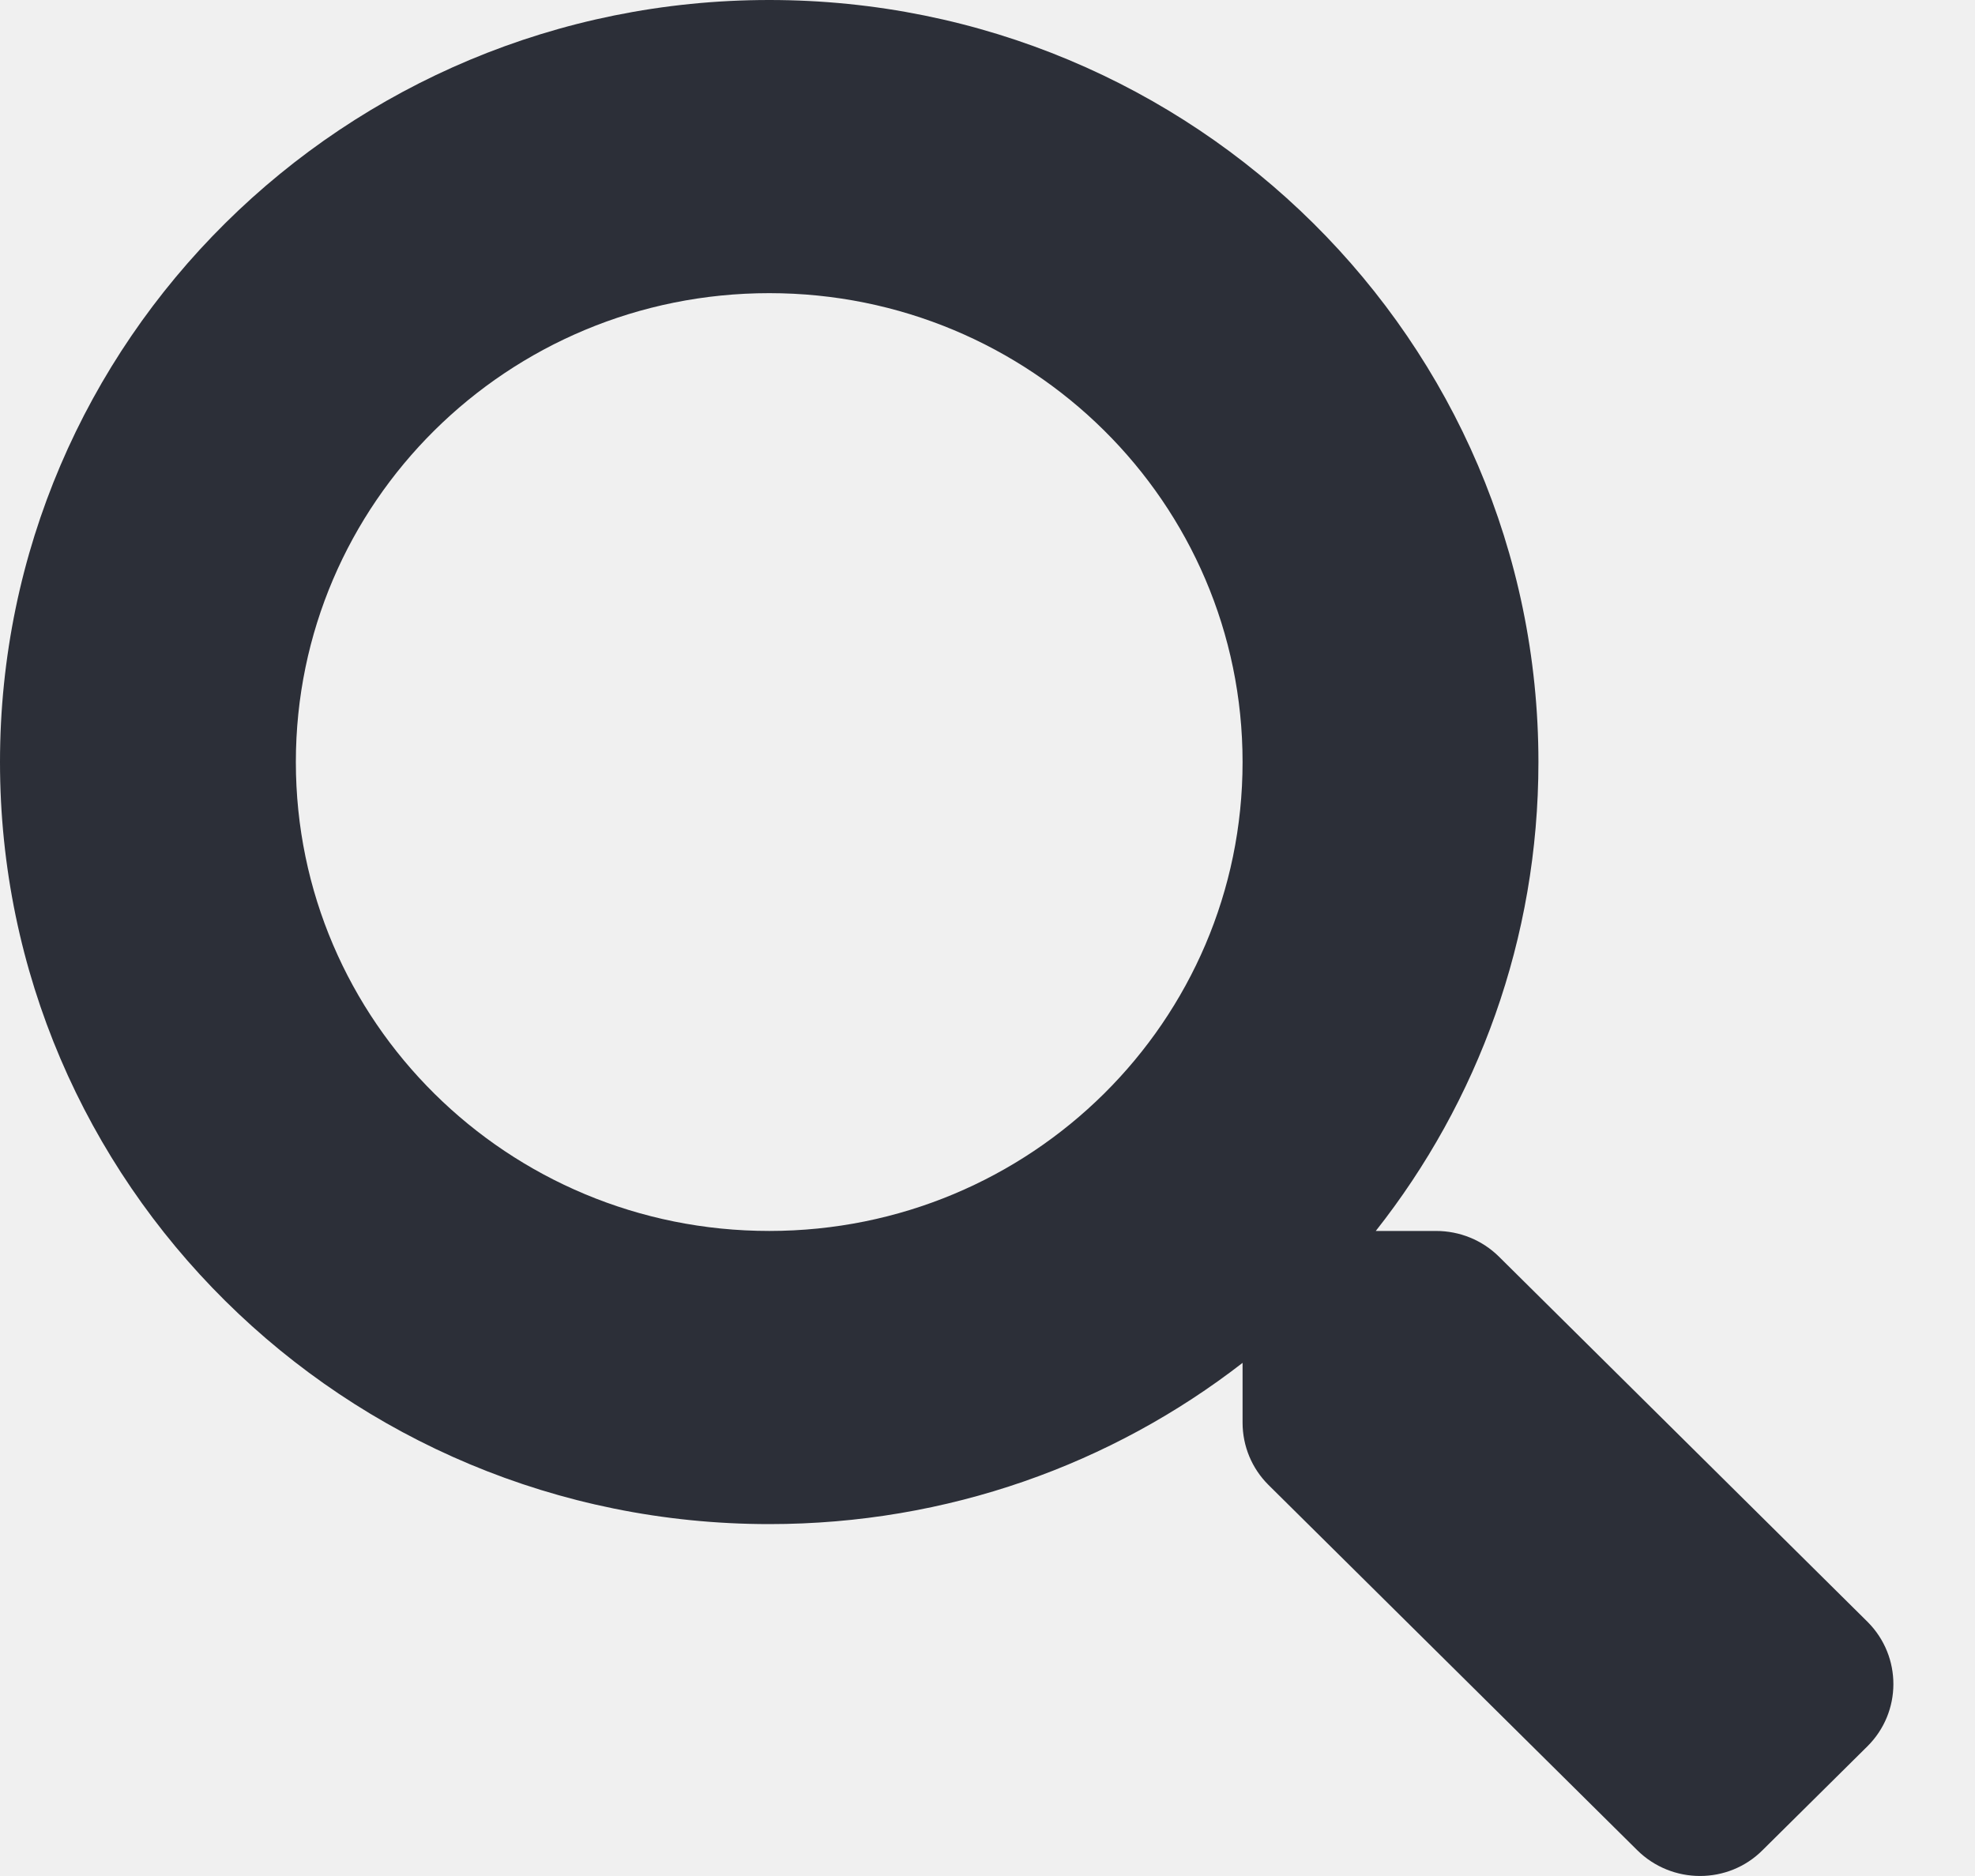
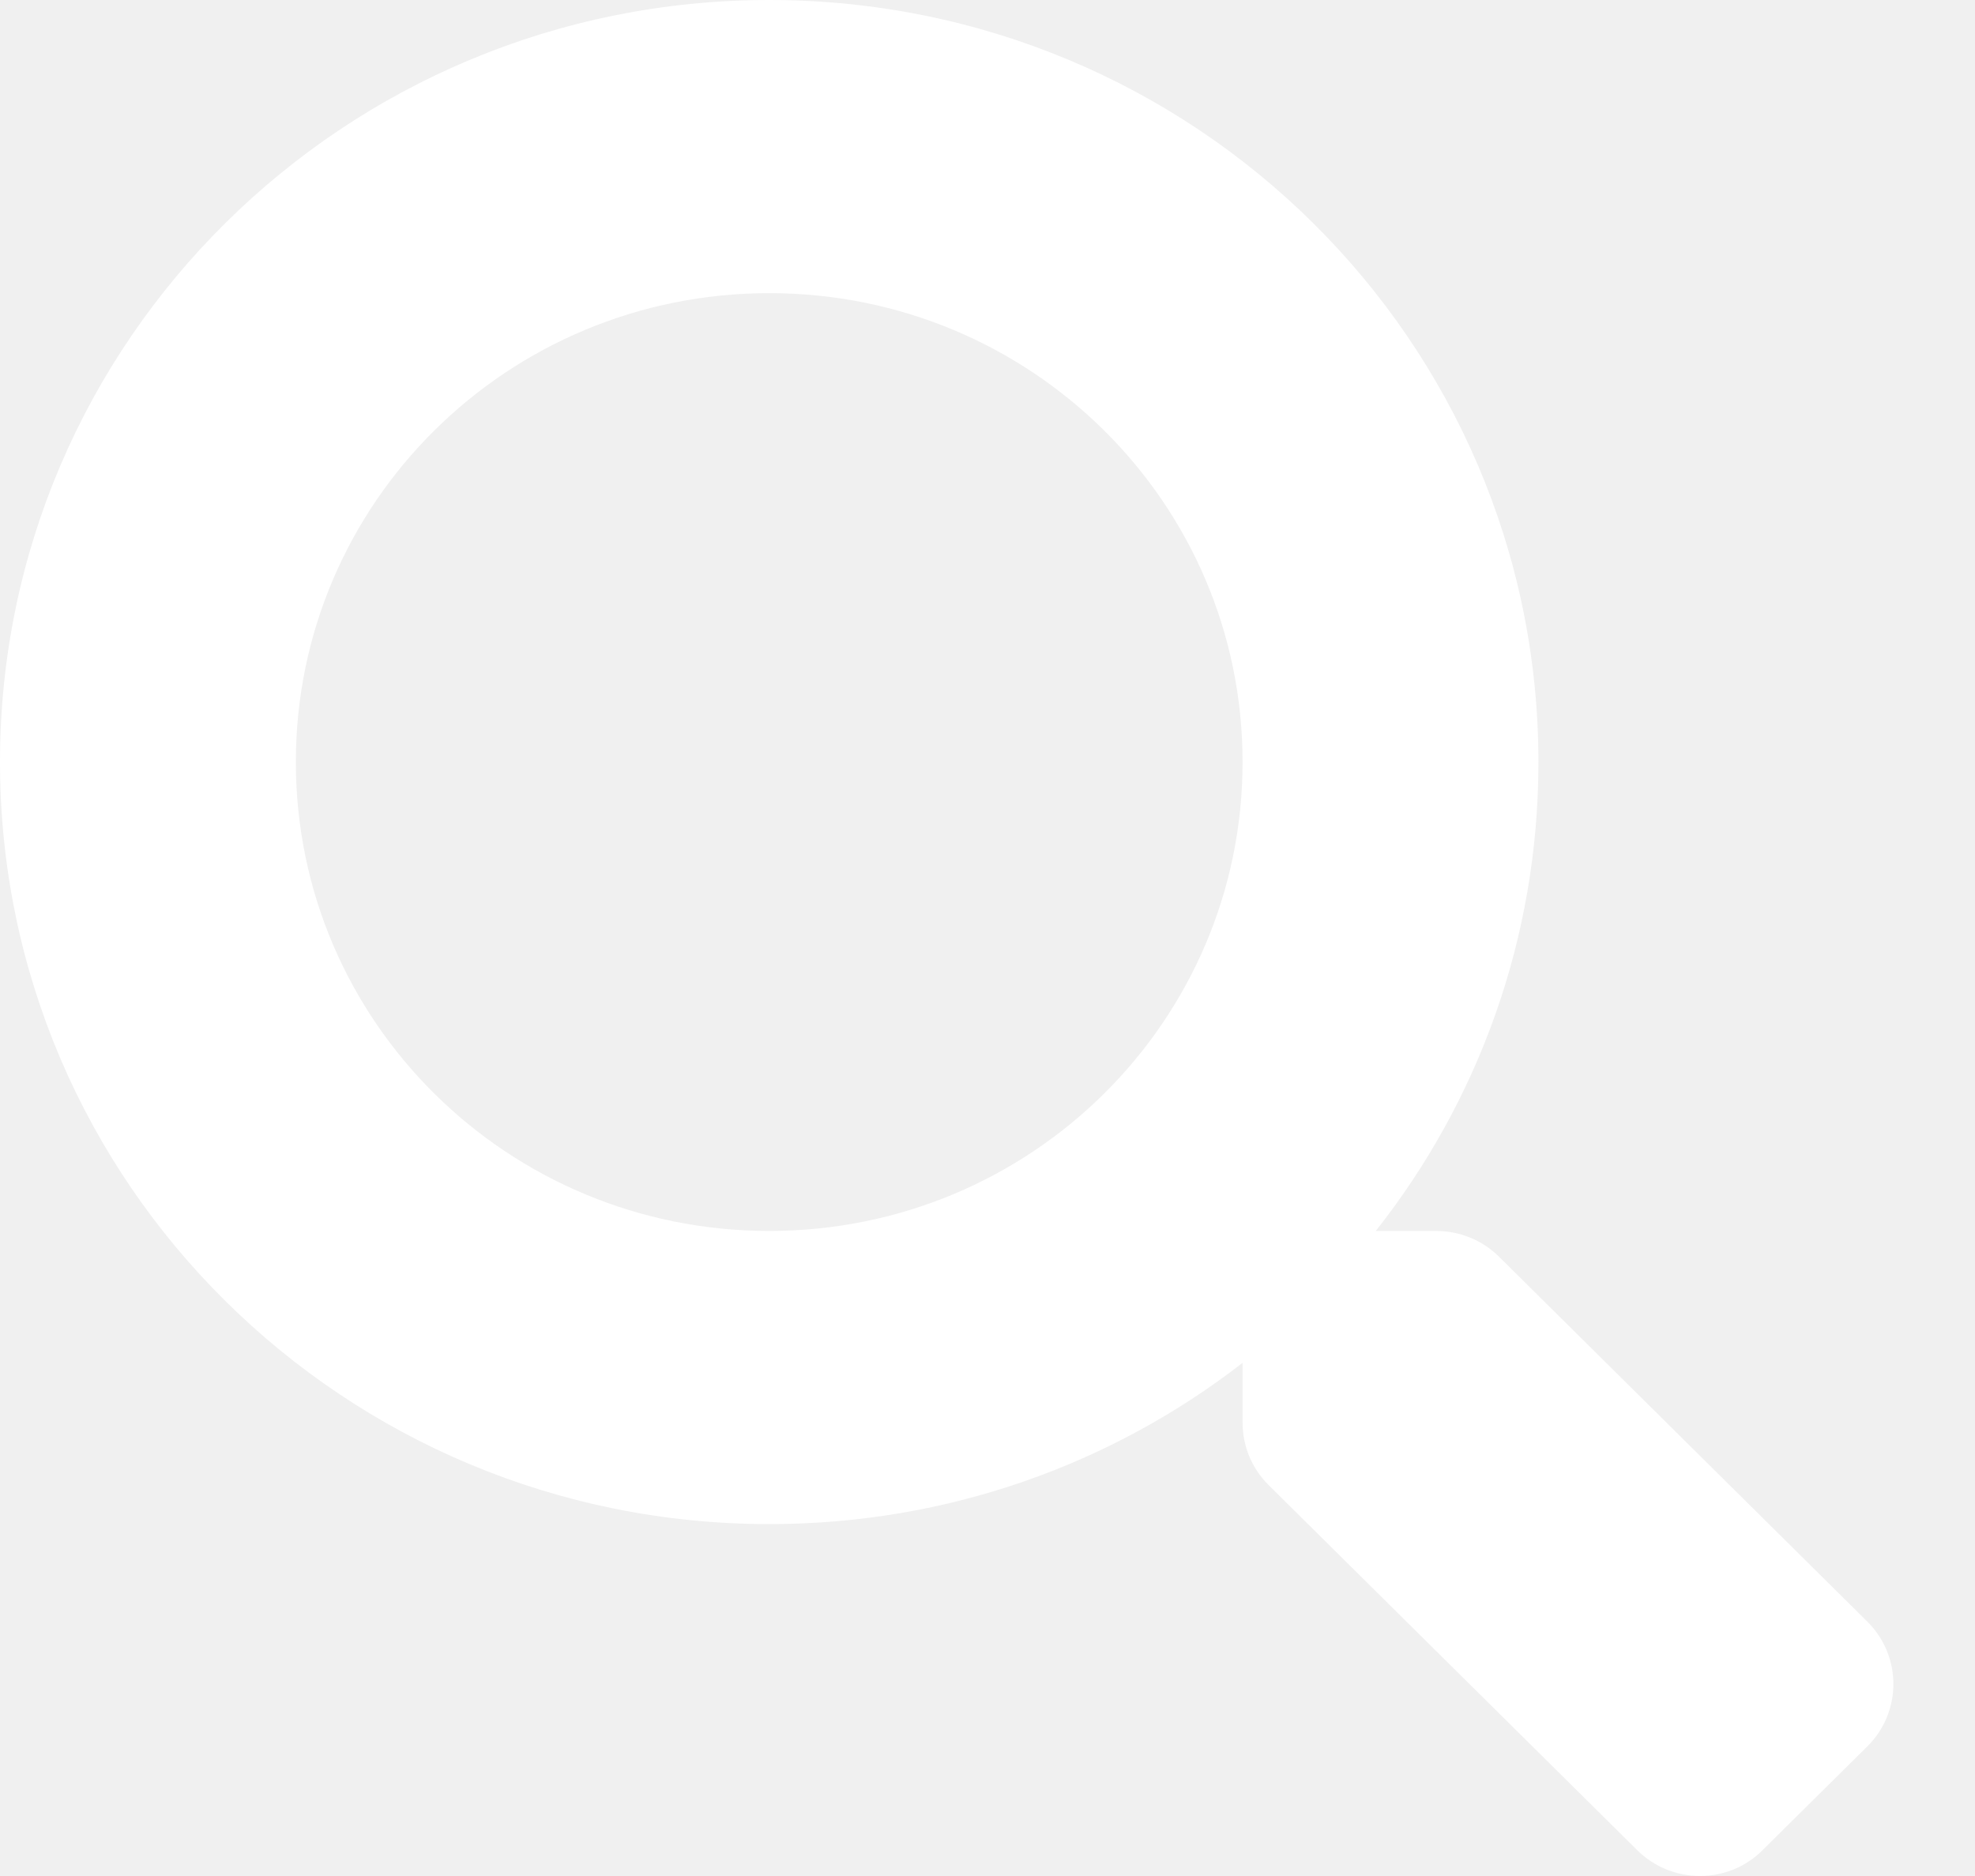
<svg xmlns="http://www.w3.org/2000/svg" width="20" height="19" viewBox="0 0 20 19" fill="none">
-   <path d="M18.913 16.427L15.179 12.727C15.01 12.56 14.782 12.467 14.542 12.467H13.932C14.965 11.158 15.579 9.51 15.579 7.718C15.579 3.454 12.093 0 7.79 0C3.487 0 0 3.454 0 7.718C0 11.981 3.487 15.436 7.79 15.436C9.599 15.436 11.261 14.828 12.583 13.803V14.408C12.583 14.646 12.677 14.872 12.845 15.039L16.579 18.738C16.931 19.087 17.501 19.087 17.849 18.738L18.909 17.688C19.261 17.34 19.261 16.776 18.913 16.427ZM7.79 12.467C5.142 12.467 2.996 10.345 2.996 7.718C2.996 5.095 5.138 2.969 7.79 2.969C10.438 2.969 12.583 5.091 12.583 7.718C12.583 10.341 10.441 12.467 7.79 12.467Z" fill="#2C2F38" />
+   <path d="M18.913 16.427L15.179 12.727C15.01 12.56 14.782 12.467 14.542 12.467H13.932C14.965 11.158 15.579 9.51 15.579 7.718C15.579 3.454 12.093 0 7.79 0C3.487 0 0 3.454 0 7.718C0 11.981 3.487 15.436 7.79 15.436C9.599 15.436 11.261 14.828 12.583 13.803V14.408C12.583 14.646 12.677 14.872 12.845 15.039L16.579 18.738C16.931 19.087 17.501 19.087 17.849 18.738L18.909 17.688C19.261 17.34 19.261 16.776 18.913 16.427ZM7.79 12.467C5.142 12.467 2.996 10.345 2.996 7.718C2.996 5.095 5.138 2.969 7.79 2.969C10.438 2.969 12.583 5.091 12.583 7.718C12.583 10.341 10.441 12.467 7.79 12.467Z" fill="#FFF" />
</svg>
